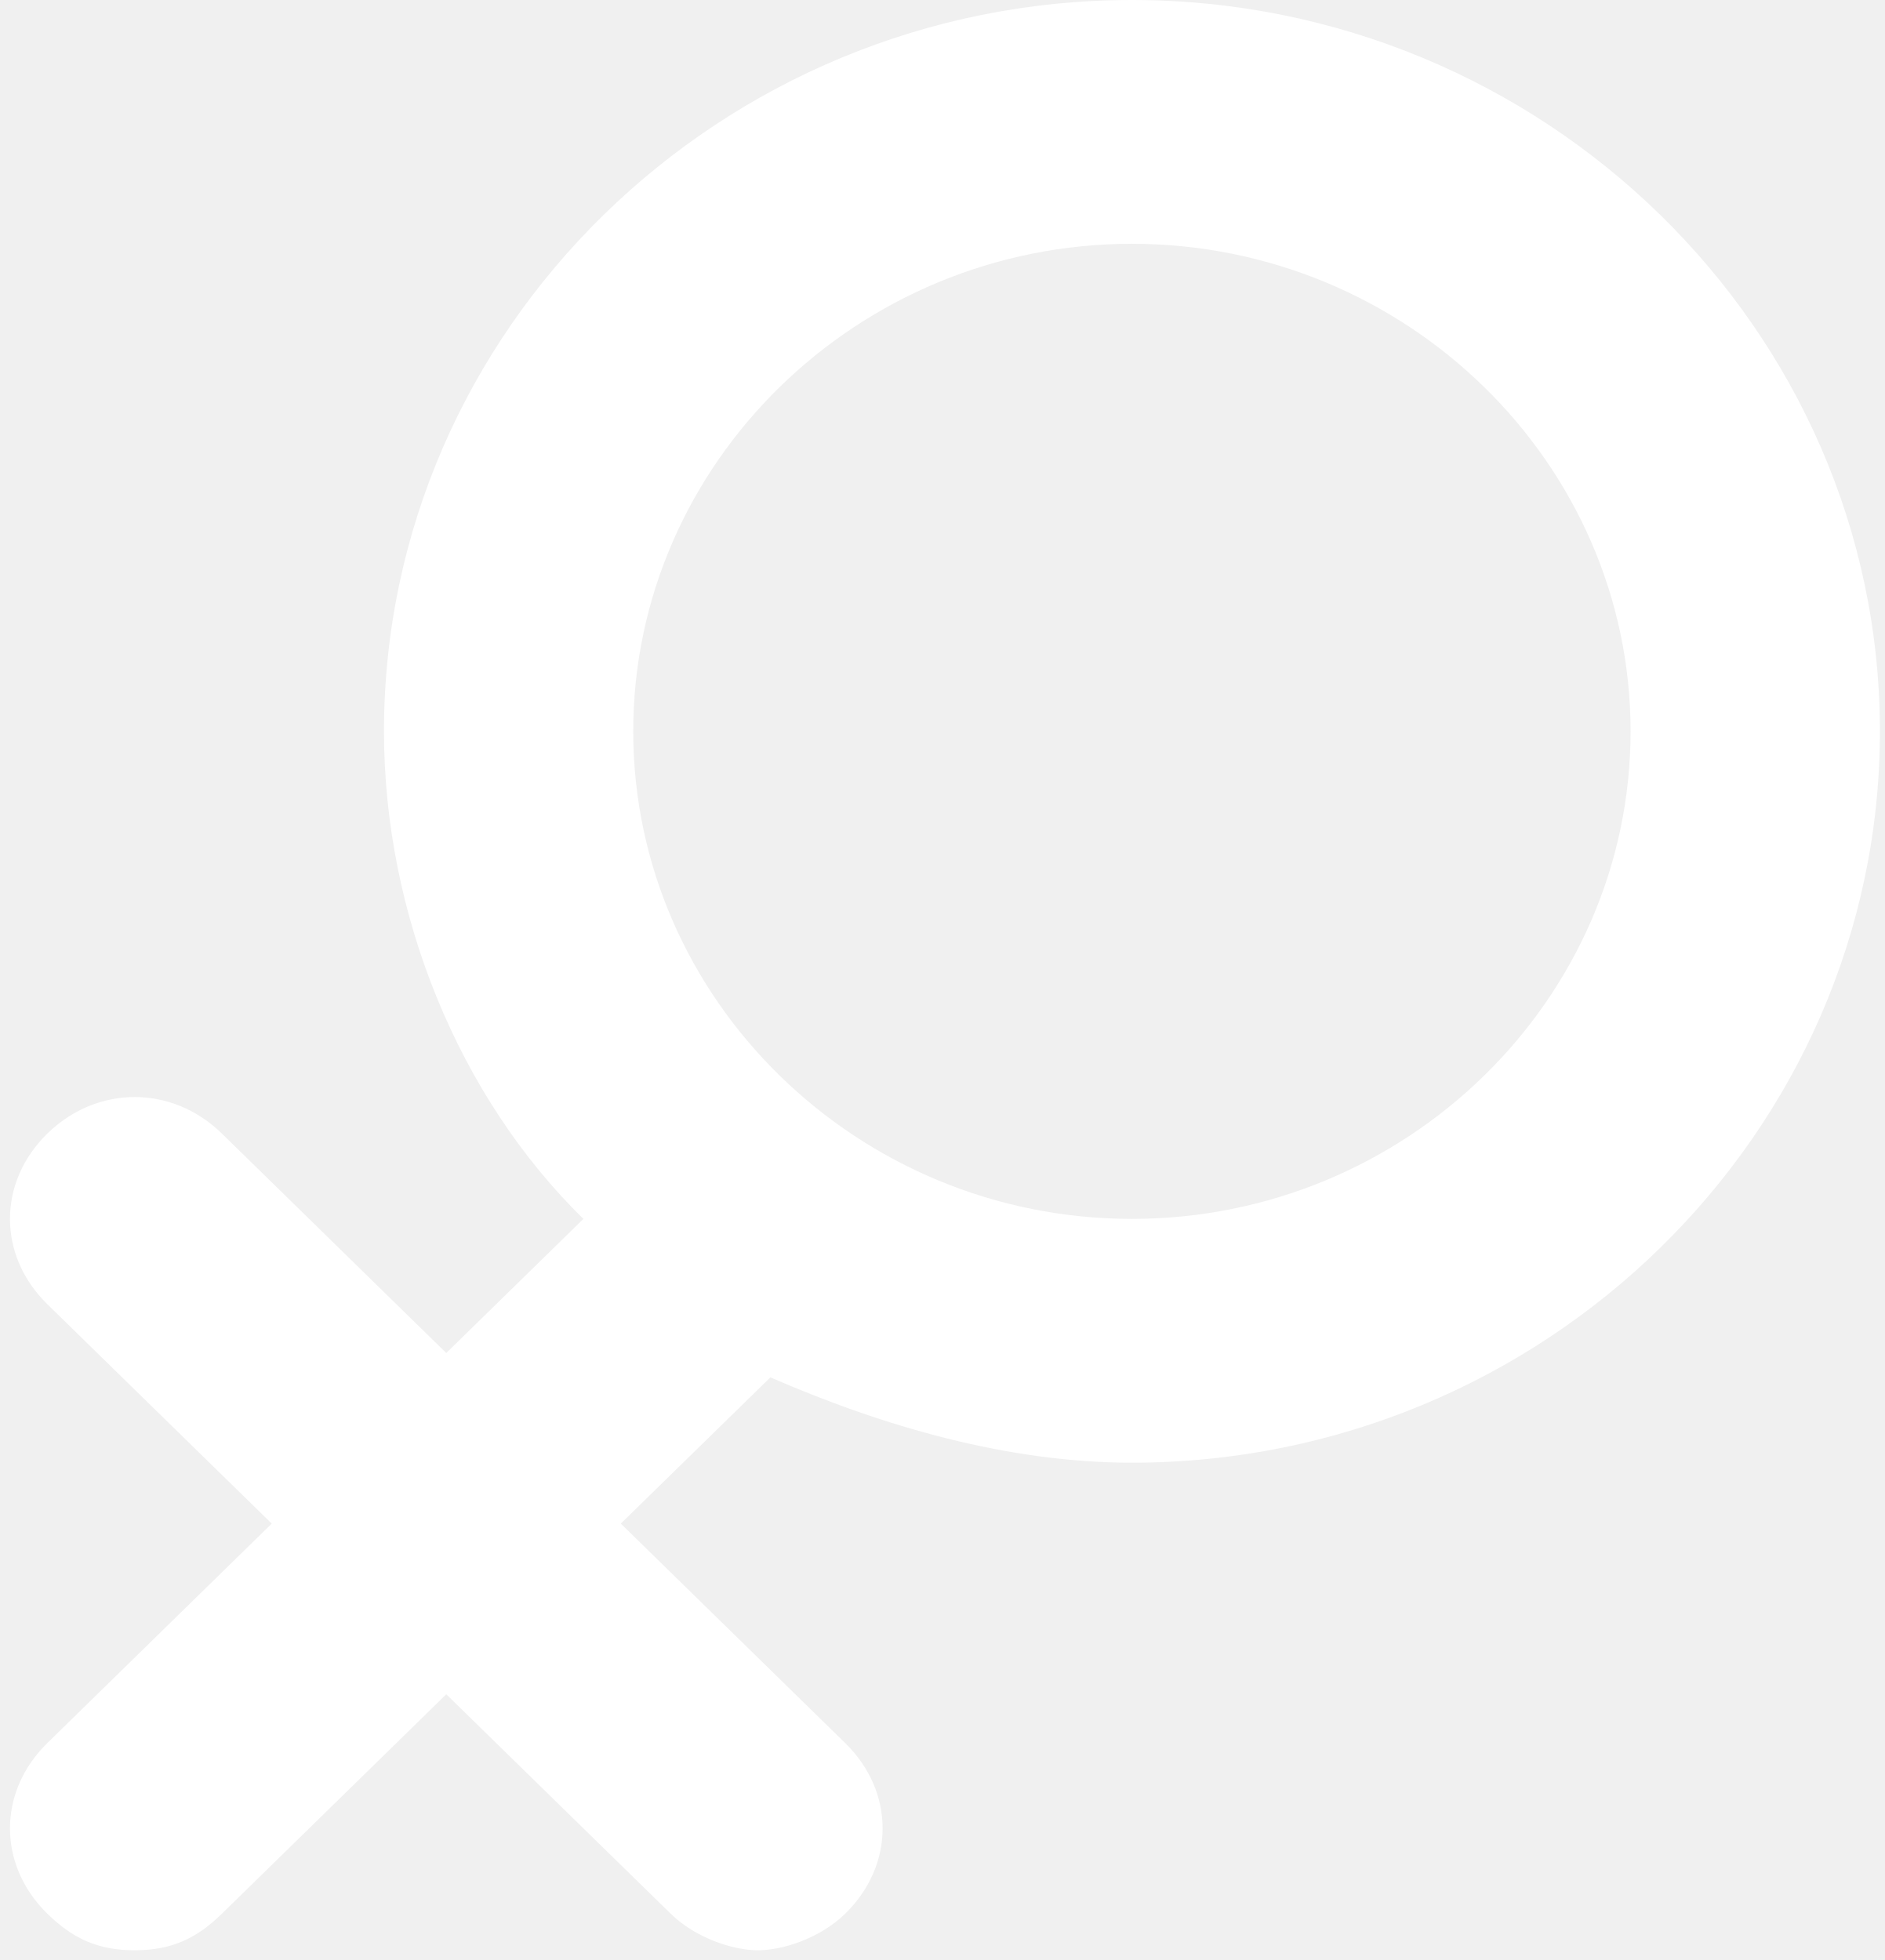
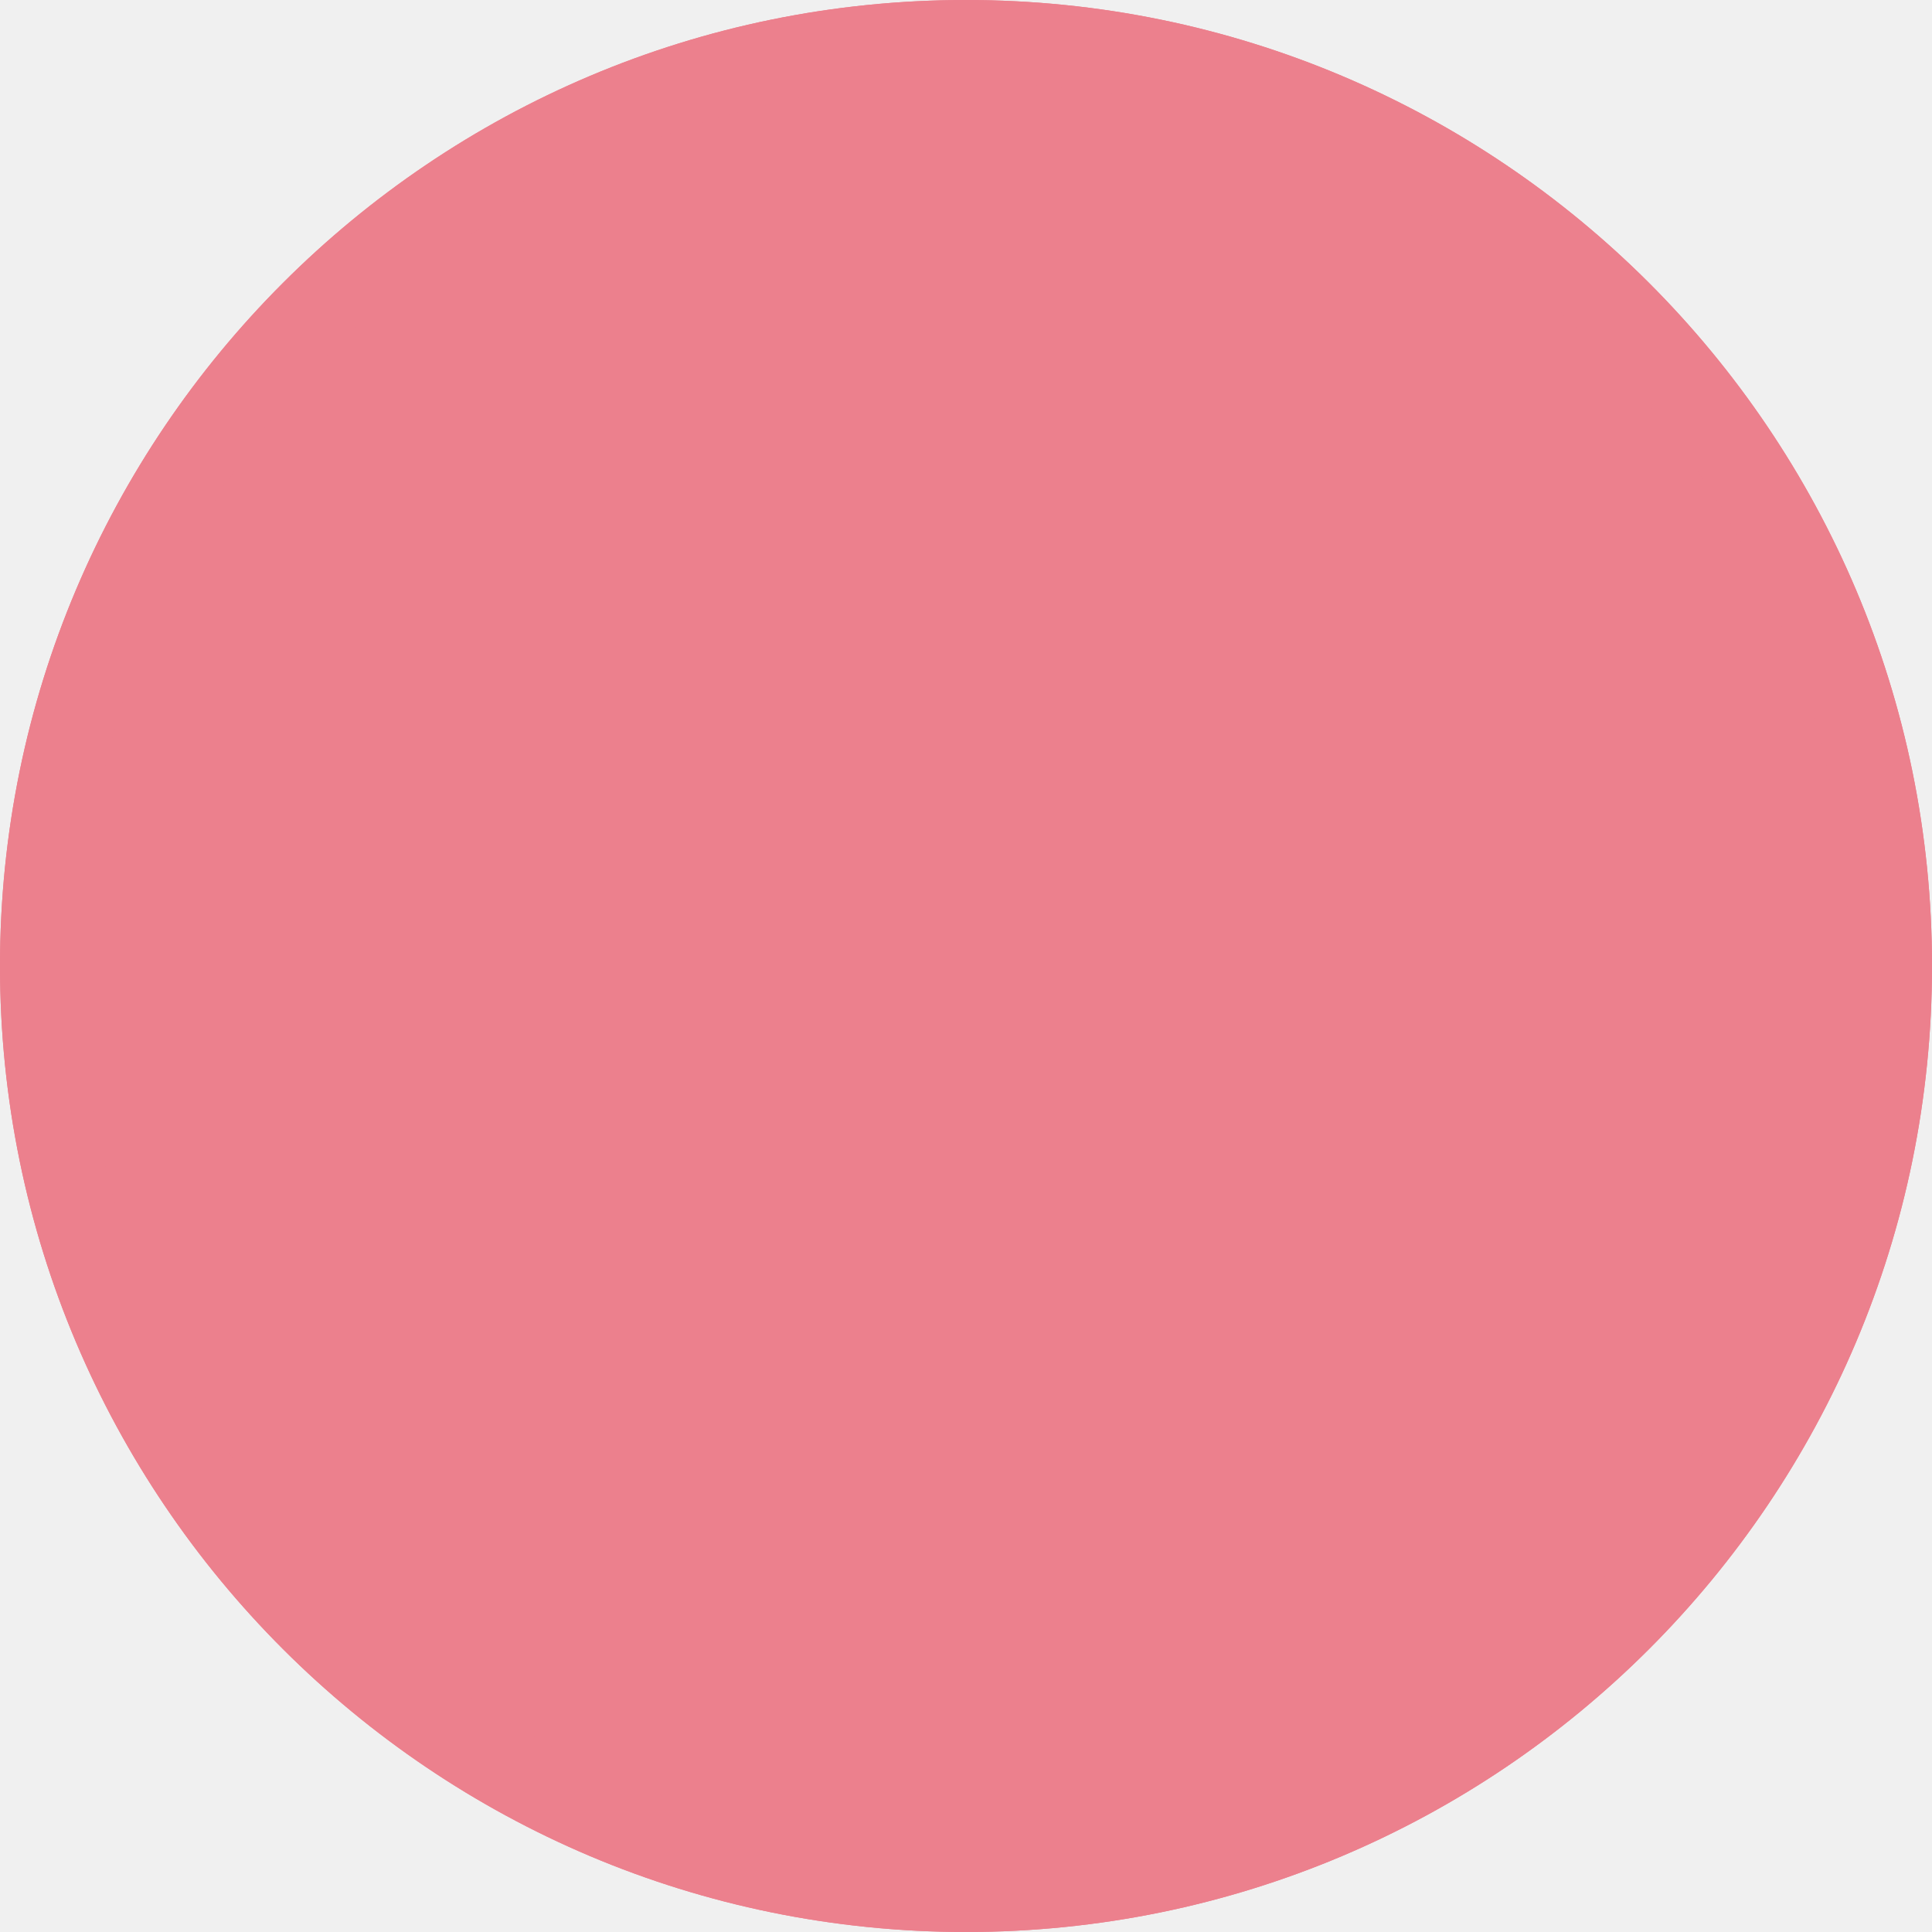
- <svg xmlns="http://www.w3.org/2000/svg" version="1.1" width="25px" height="26px">
-   <g transform="matrix(1 0 0 1 -21 -11 )">
-     <path d="M 24.934 9.701  C 24.934 4.366  20.47 0  15.013 0  C 9.557 0  5.093 4.366  5.093 9.701  C 5.093 12.127  6.085 14.552  7.738 16.169  L 5.919 17.948  L 2.943 15.037  C 2.282 14.391  1.29 14.391  0.628 15.037  C -0.033 15.684  -0.033 16.654  0.628 17.301  L 3.604 20.211  L 0.628 23.122  C -0.033 23.769  -0.033 24.739  0.628 25.386  C 0.959 25.709  1.29 25.871  1.786 25.871  C 2.282 25.871  2.612 25.709  2.943 25.386  L 5.919 22.475  L 8.896 25.386  C 9.226 25.709  9.722 25.871  10.053 25.871  C 10.384 25.871  10.88 25.709  11.21 25.386  C 11.872 24.739  11.872 23.769  11.21 23.122  L 8.234 20.211  L 10.218 18.271  C 11.706 18.918  13.36 19.403  15.013 19.403  C 20.47 19.403  24.934 15.037  24.934 9.701  Z M 21.627 9.701  C 21.627 13.259  18.651 16.169  15.013 16.169  C 11.376 16.169  8.399 13.259  8.399 9.701  C 8.399 6.144  11.376 3.234  15.013 3.234  C 18.651 3.234  21.627 6.144  21.627 9.701  Z " fill-rule="nonzero" fill="#ffffff" stroke="none" transform="matrix(1 0 0 1 21 11 )" />
+ <svg xmlns="http://www.w3.org/2000/svg" version="1.1" width="47px" height="47px">
+   <defs>
+     <mask fill="white" id="clip178">
+       <path d="M 0 23.5  C 0 36.479  10.521 47  23.5 47  C 36.479 47  47 36.479  47 23.5  C 47 10.521  36.479 0  23.5 0  C 10.521 0  0 10.521  0 23.5  Z " fill-rule="evenodd" />
+     </mask>
+   </defs>
+   <g transform="matrix(1 0 0 1 -10 0 )">
+     <path d="M 0 23.5  C 0 36.479  10.521 47  23.5 47  C 36.479 47  47 36.479  47 23.5  C 47 10.521  36.479 0  23.5 0  C 10.521 0  0 10.521  0 23.5  Z " fill-rule="nonzero" fill="#ec808d" stroke="none" transform="matrix(1 0 0 1 10 0 )" />
+     <path d="M 0 23.5  C 0 36.479  10.521 47  23.5 47  C 36.479 47  47 36.479  47 23.5  C 47 10.521  36.479 0  23.5 0  C 10.521 0  0 10.521  0 23.5  Z " stroke-width="4" stroke="#ec808d" fill="none" transform="matrix(1 0 0 1 10 0 )" mask="url(#clip178)" />
  </g>
</svg>
